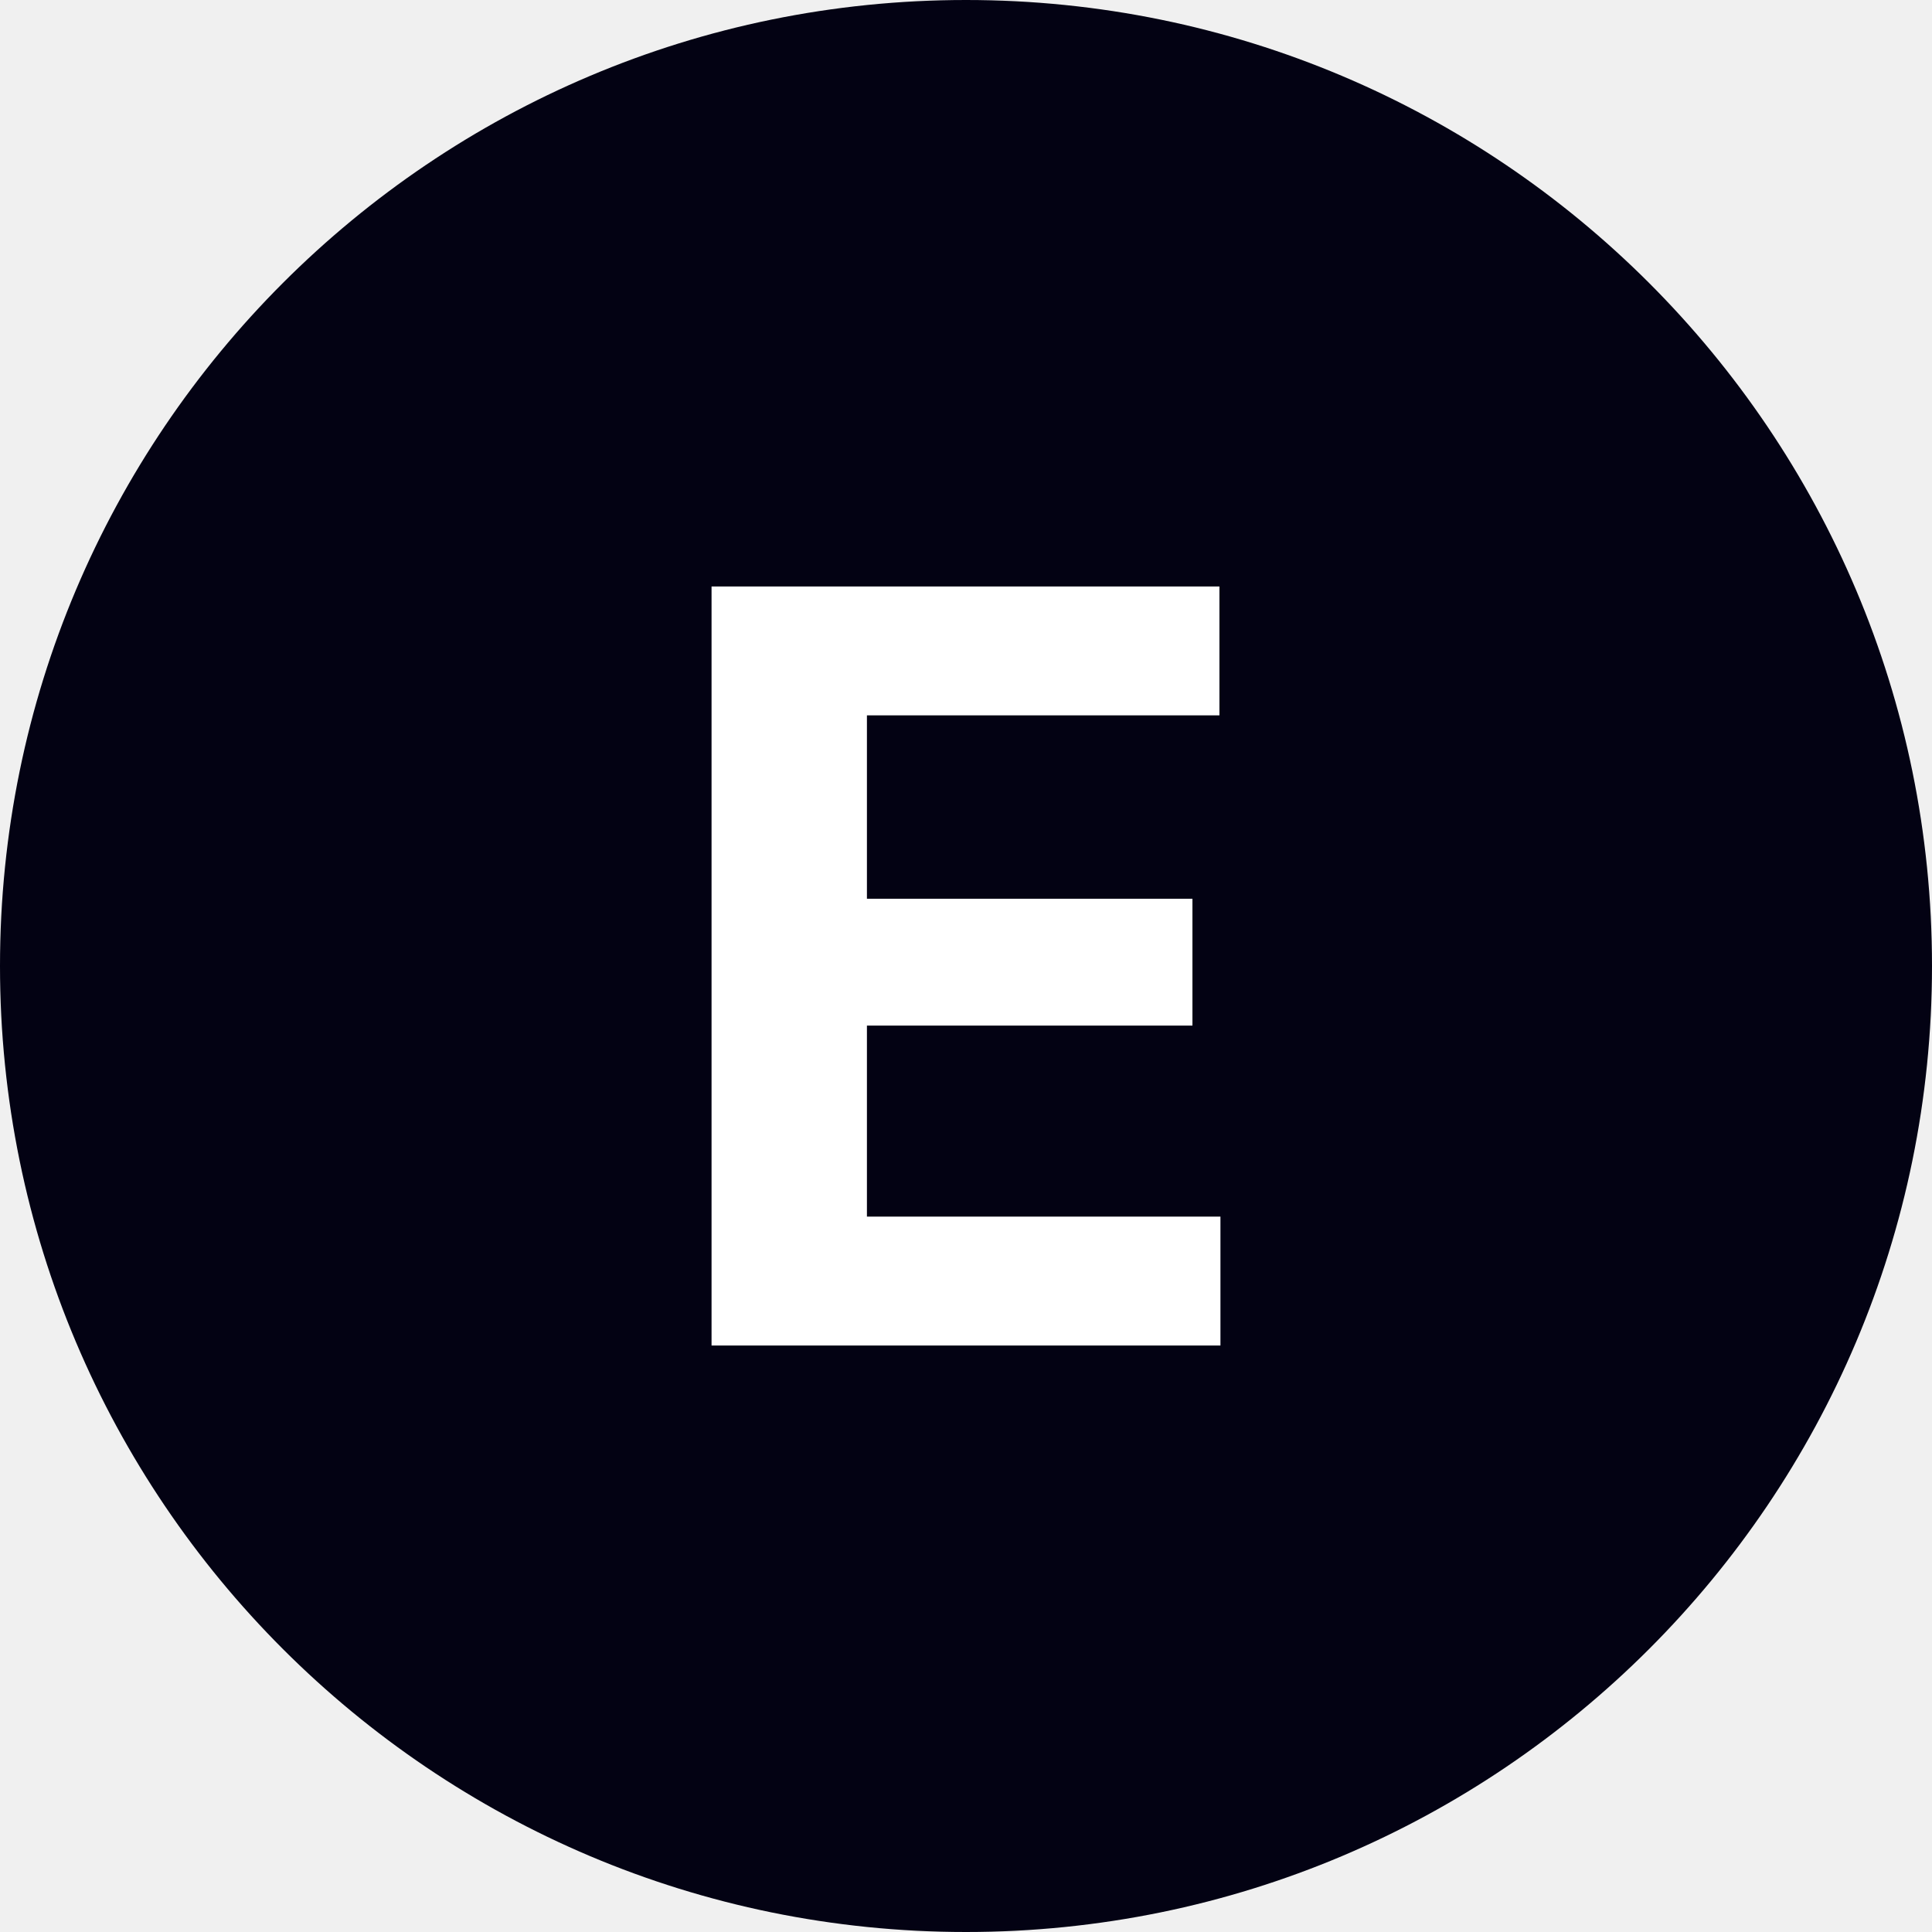
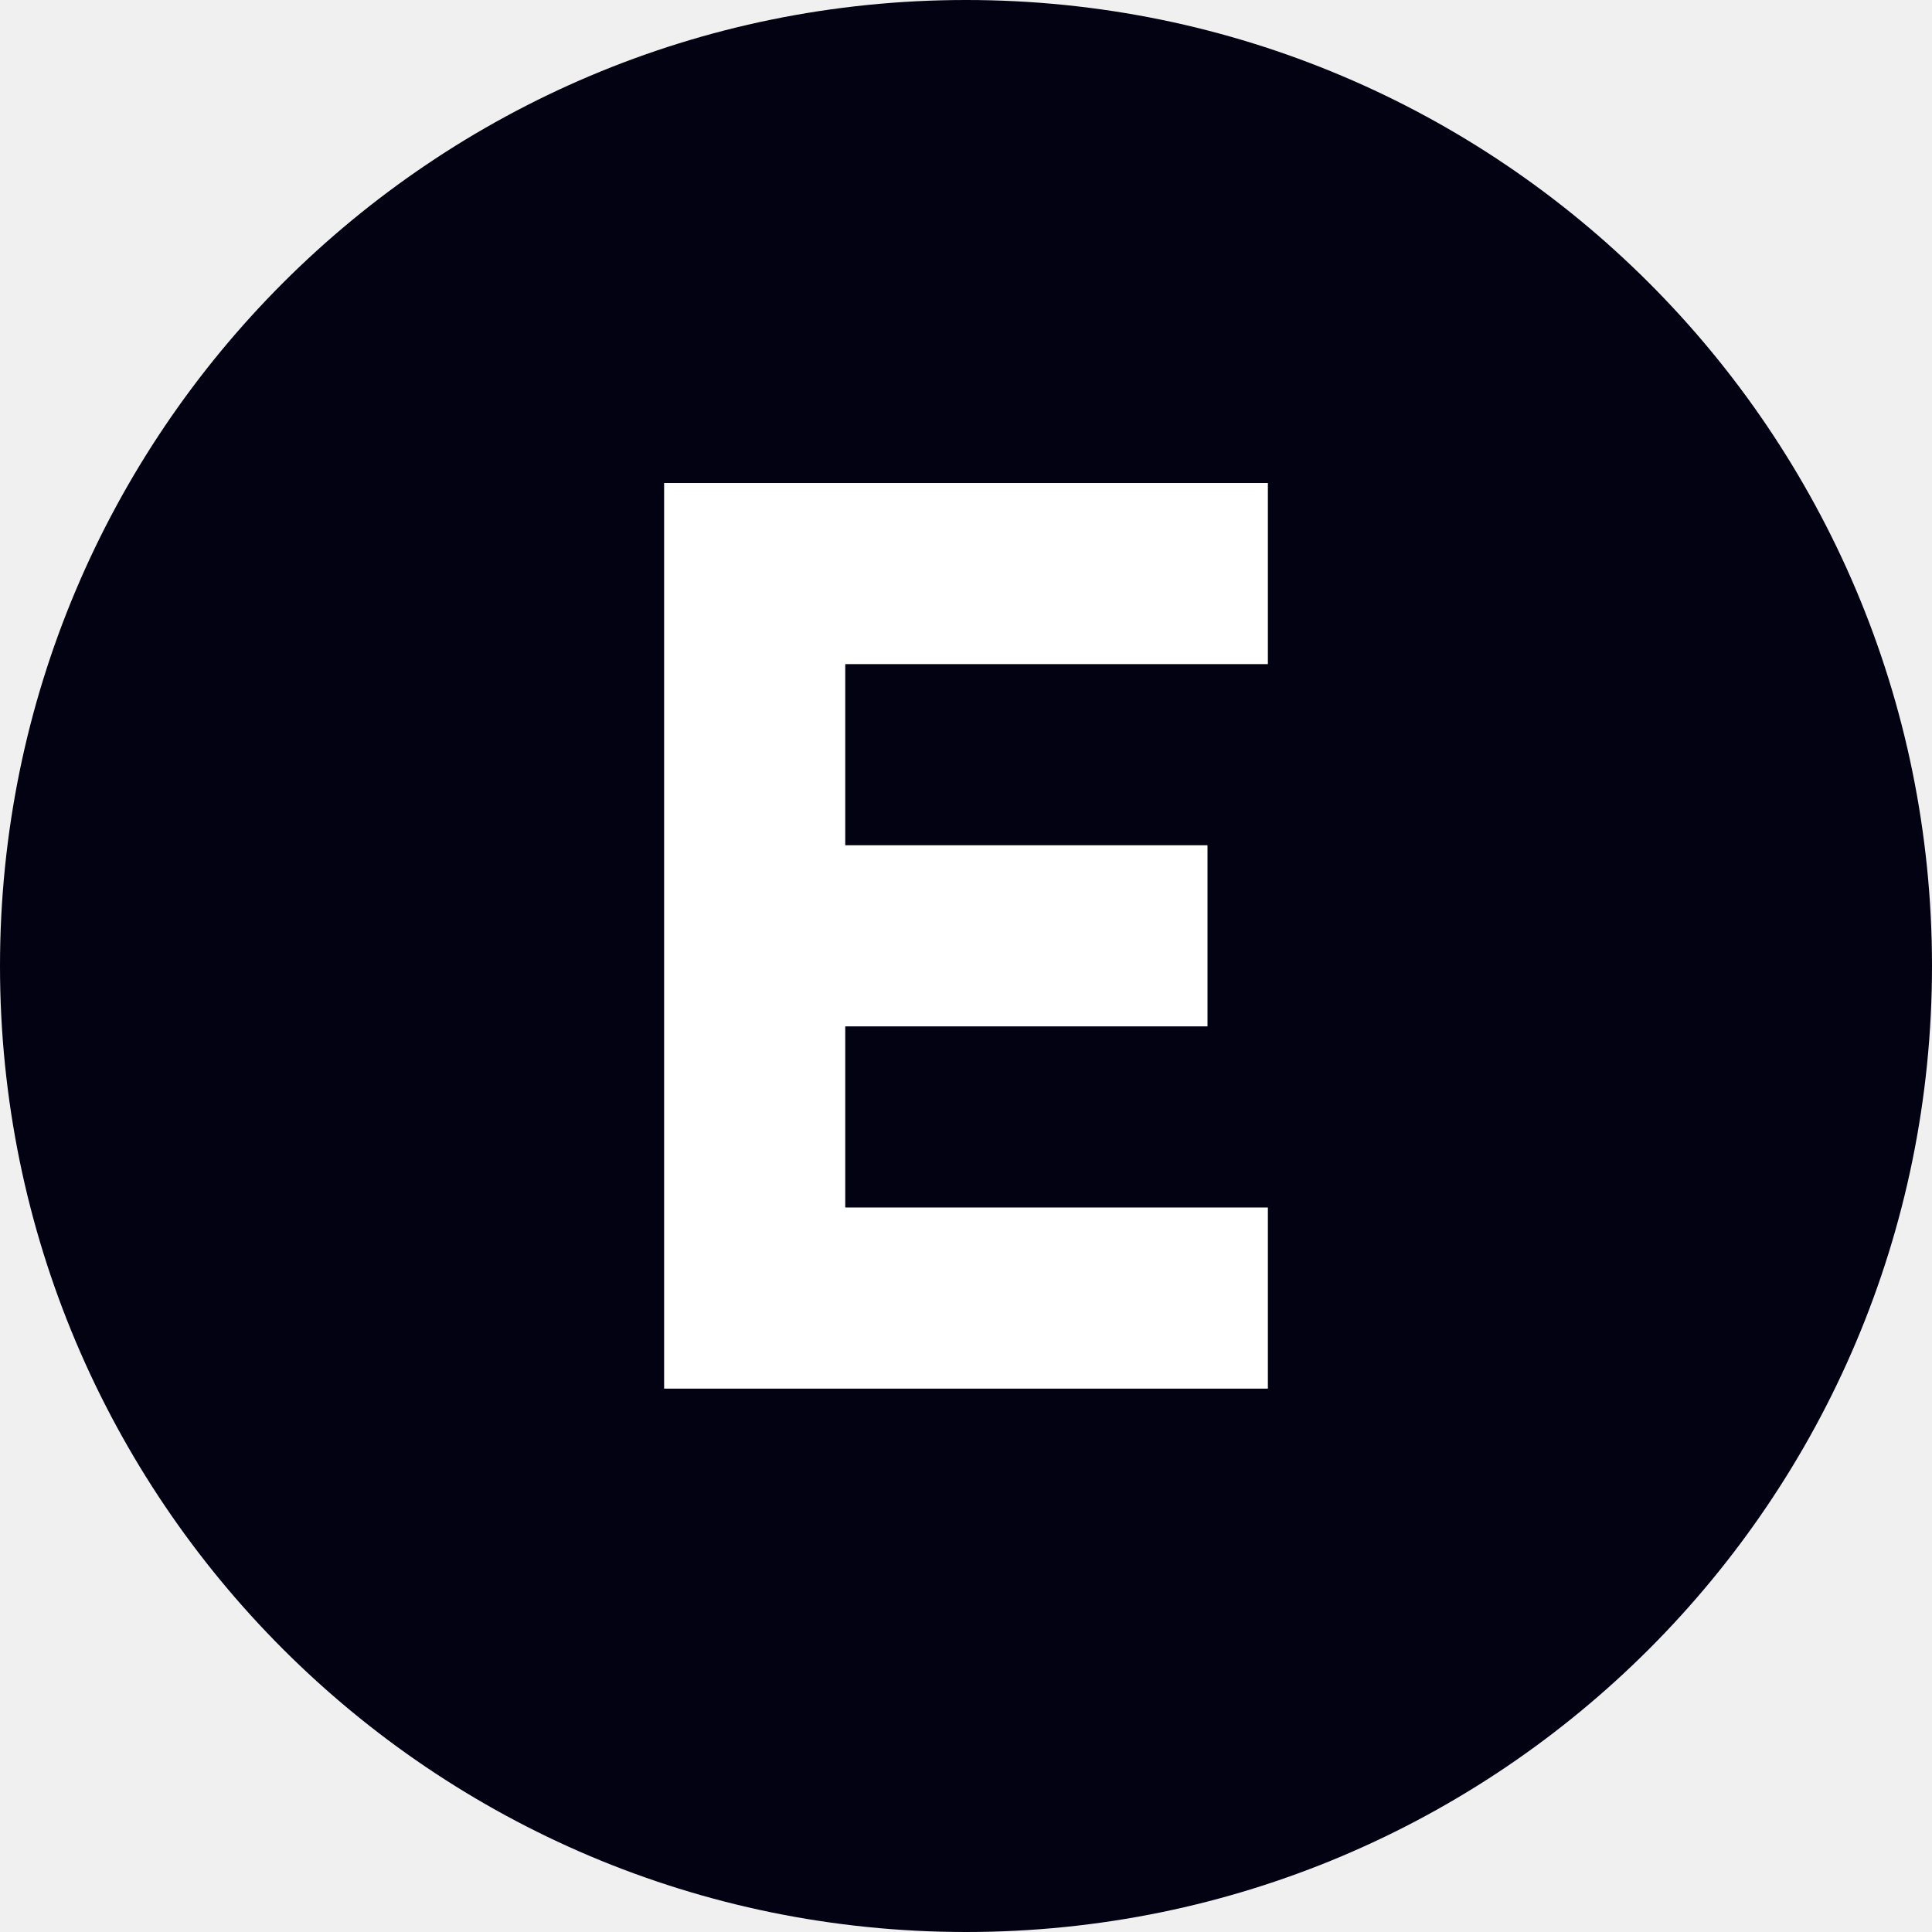
<svg xmlns="http://www.w3.org/2000/svg" viewBox="0 0 64 64" width="64" height="64">
  <style>@media (prefers-color-scheme:dark){circle{fill:#FFFFFF}path{fill:#030213}}</style>
  <circle cx="32" cy="32" r="32" fill="#030213" />
-   <path d="M23.571 44.572V19.428H40.395V23.697H28.718V29.772H39.501V33.974H28.718V40.302H40.429V44.572Z" fill="#FFFFFF" />
+   <path d="M22 16H42V22H28V28H40V34H28V40H42V46H22Z" fill="#FFFFFF" />
</svg>
